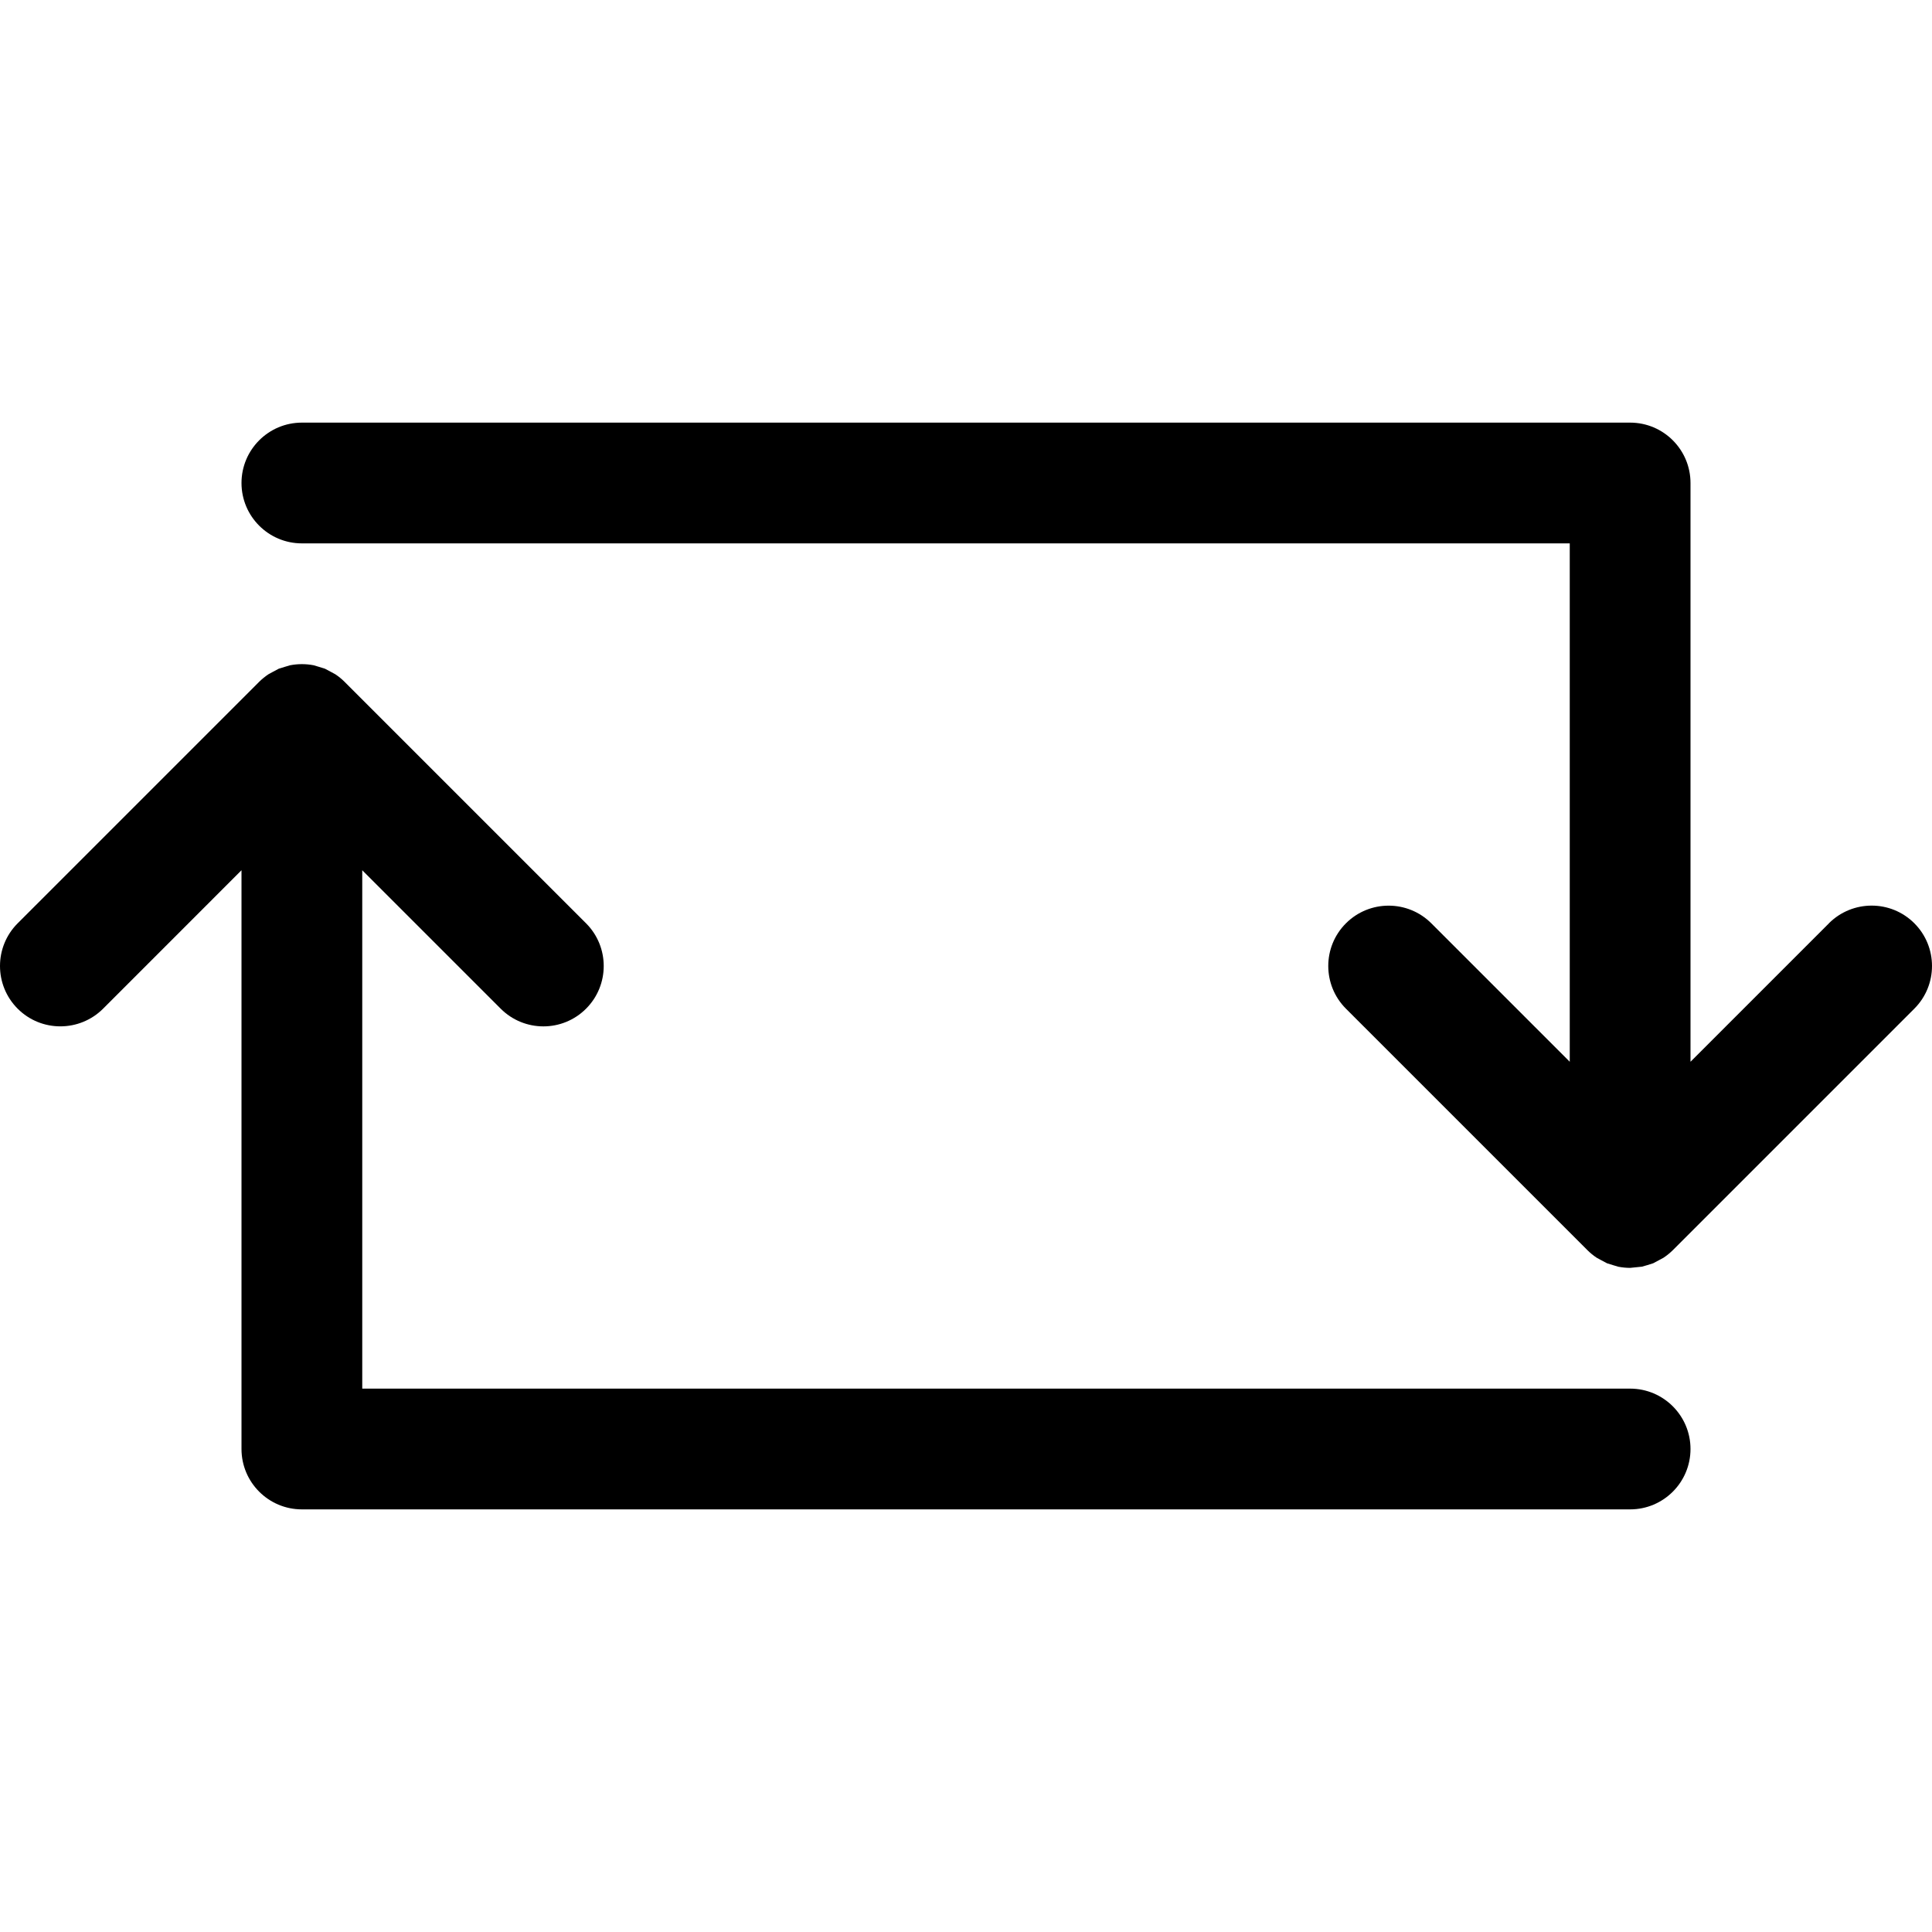
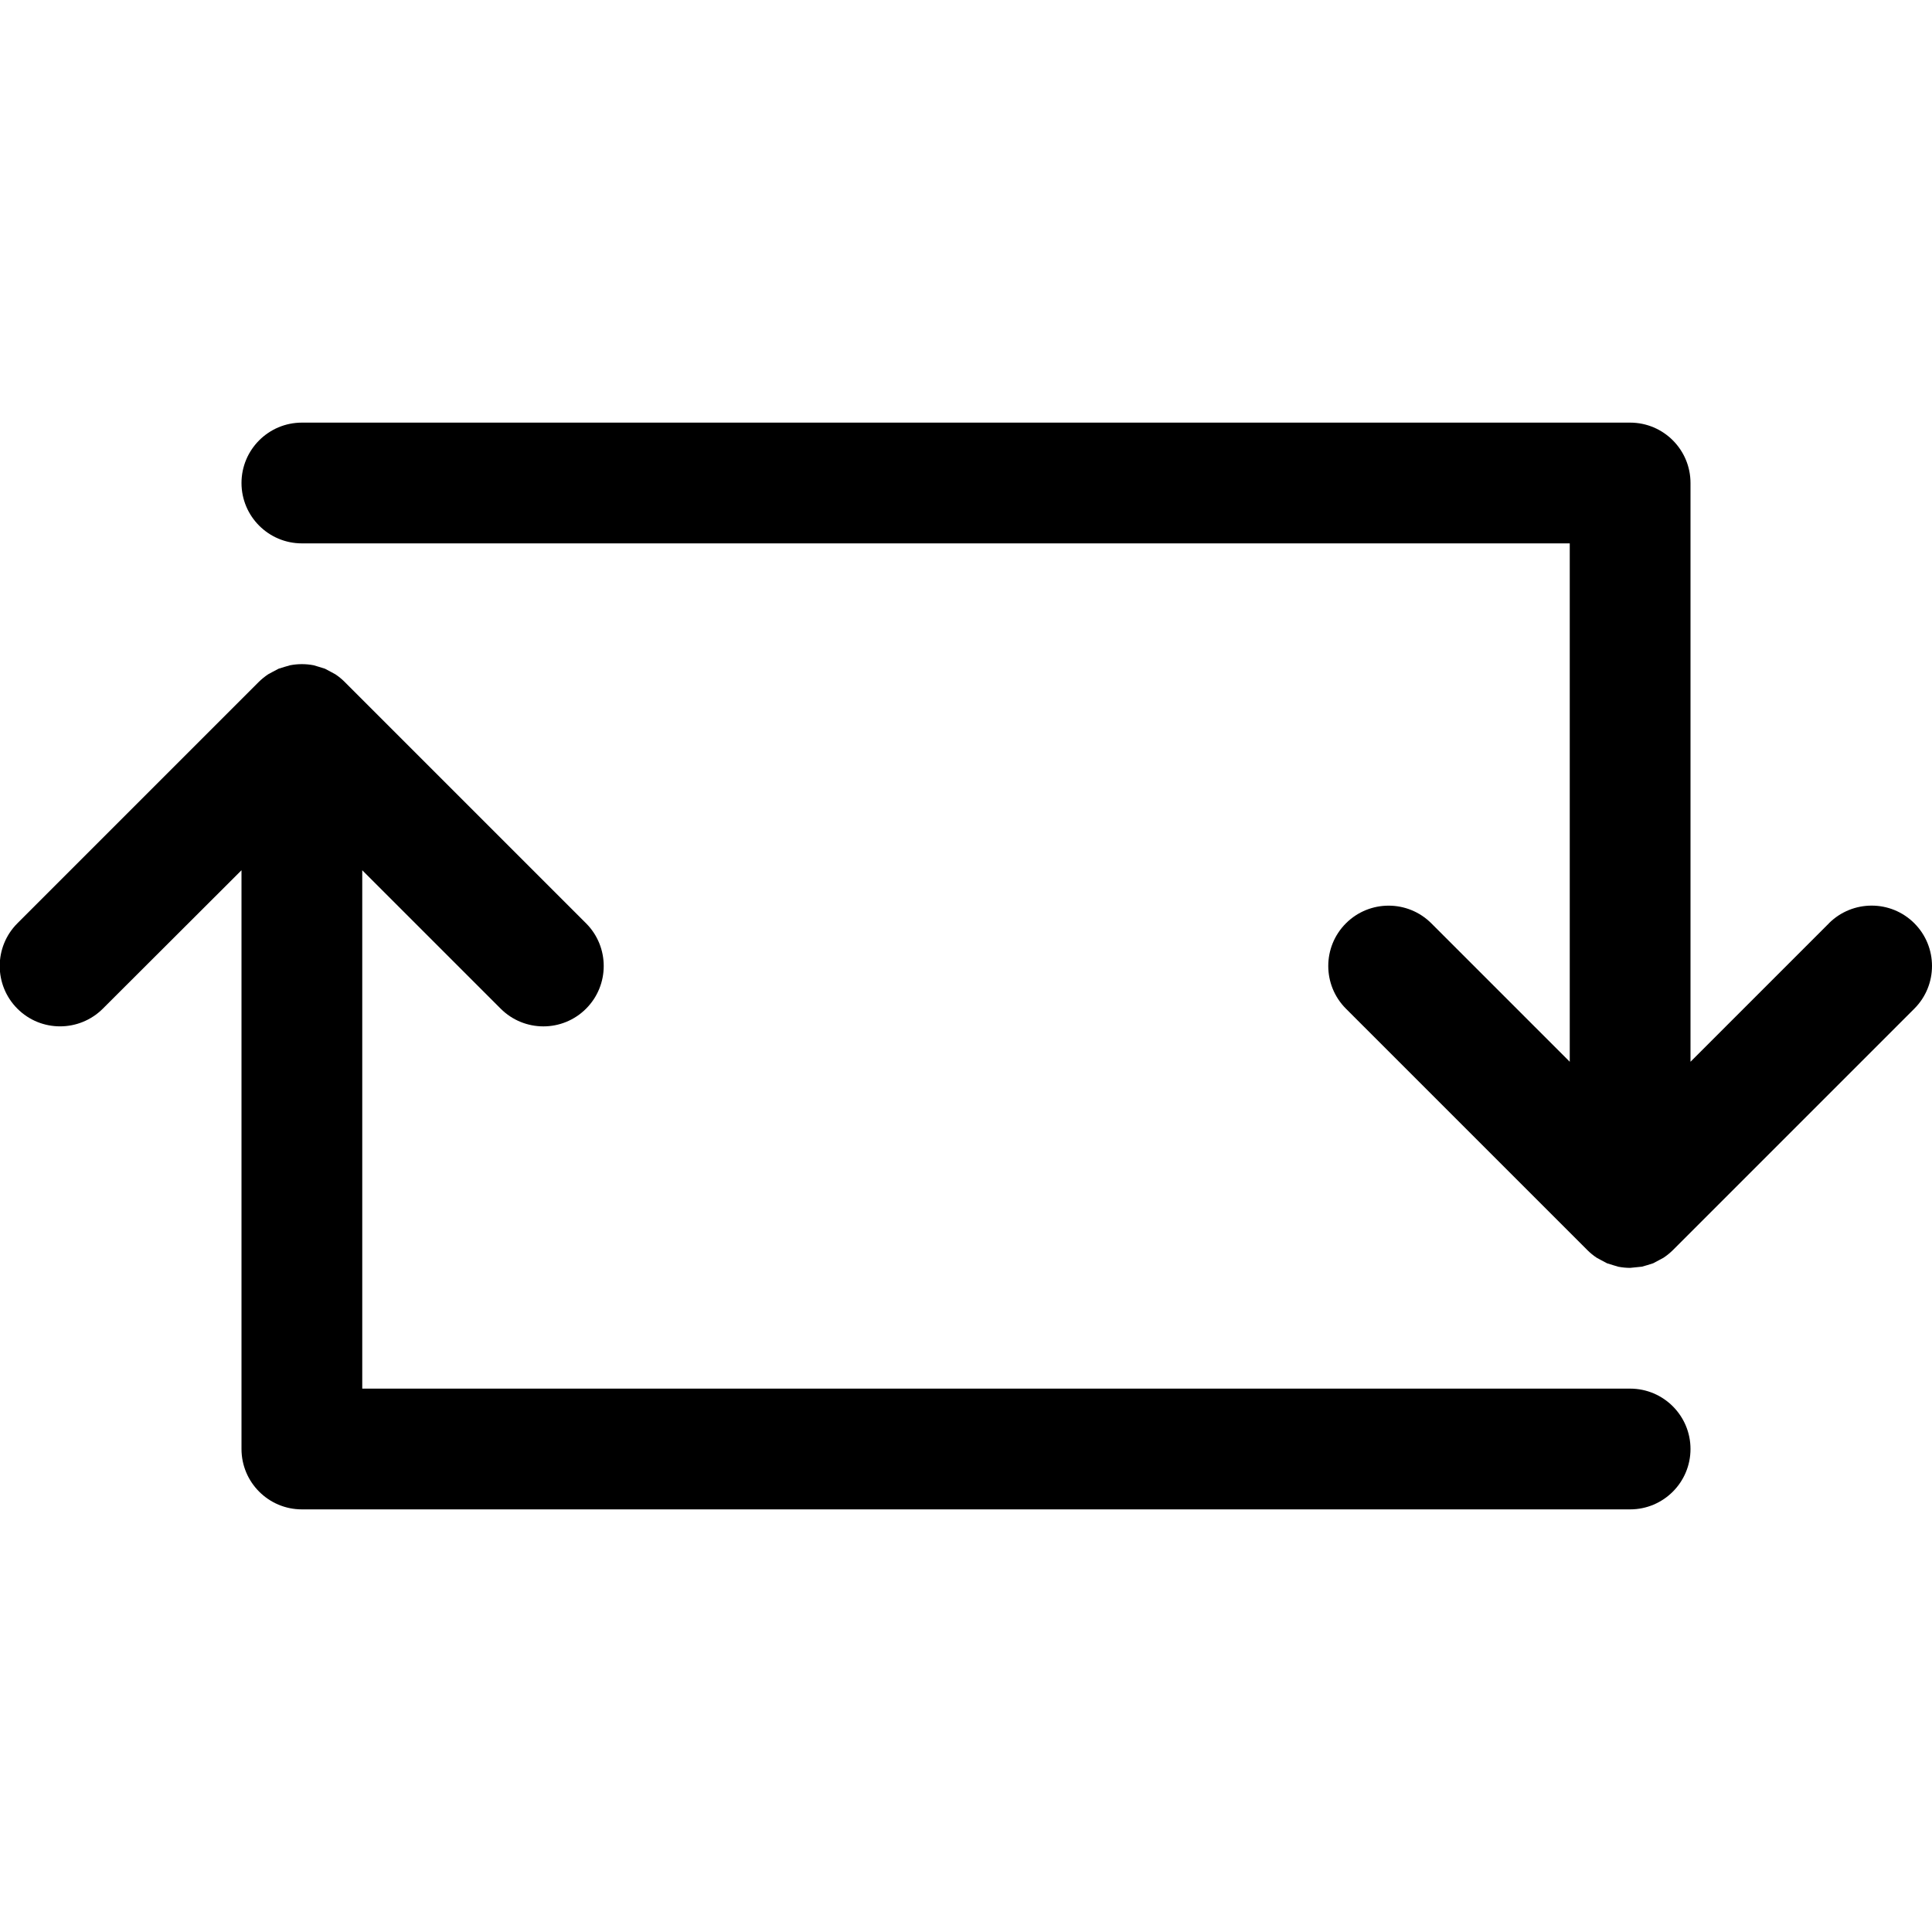
<svg xmlns="http://www.w3.org/2000/svg" width="64" height="64" viewBox="0 0 64 64">
-   <path d="M54 46H12V28.828l4.586 4.586c.39.39.902.586 1.414.586s1.023-.195 1.414-.586c.78-.78.78-2.047 0-2.828l-8-8c-.092-.092-.195-.176-.306-.25l-.148-.08-.195-.104-.2-.062-.173-.052c-.26-.05-.524-.05-.783 0l-.175.052-.2.062-.195.104-.147.08c-.11.074-.214.158-.307.25l-8 8c-.78.78-.78 2.047 0 2.828s2.048.78 2.83 0L8 28.828V48c0 1.104.896 2 2 2h44c1.104 0 2-.896 2-2s-.896-2-2-2zm6.586-15.414L56 35.172V16c0-1.104-.896-2-2-2H10c-1.104 0-2 .896-2 2s.896 2 2 2h42v17.172l-4.586-4.586c-.78-.78-2.047-.78-2.828 0s-.78 2.047 0 2.828l8 8c.092.092.195.176.306.25l.148.08.195.104.2.062.173.052c.13.024.26.038.392.038l.392-.04.173-.05.2-.063.195-.104.148-.08c.11-.074.214-.158.307-.25l8-8c.78-.78.78-2.047 0-2.828s-2.048-.78-2.83 0z" />
+   <path d="M54 46H12V28.828l4.586 4.586c.39.39.902.586 1.414.586s1.023-.195 1.414-.586c.78-.78.78-2.047 0-2.828l-8-8c-.092-.092-.195-.176-.306-.25l-.148-.08-.195-.104-.2-.062-.173-.052c-.26-.05-.524-.05-.783 0l-.18.052-.2.062-.197.104-.148.08c-.11.074-.215.158-.308.25l-8 8c-.78.78-.78 2.047 0 2.828s2.047.78 2.83 0L8 28.828V48c0 1.104.896 2 2 2h44c1.104 0 2-.896 2-2s-.896-2-2-2zm6.586-15.414L56 35.172V16c0-1.104-.896-2-2-2H10c-1.104 0-2 .896-2 2s.896 2 2 2h42v17.172l-4.586-4.586c-.78-.78-2.047-.78-2.828 0s-.78 2.047 0 2.828l8 8c.092.092.195.176.306.25l.148.08.195.104.2.062.173.052c.13.024.26.038.392.038l.392-.04.173-.05.2-.063.195-.104.148-.08c.11-.074.214-.158.307-.25l8-8c.78-.78.78-2.047 0-2.828s-2.048-.78-2.83 0z" />
</svg>
